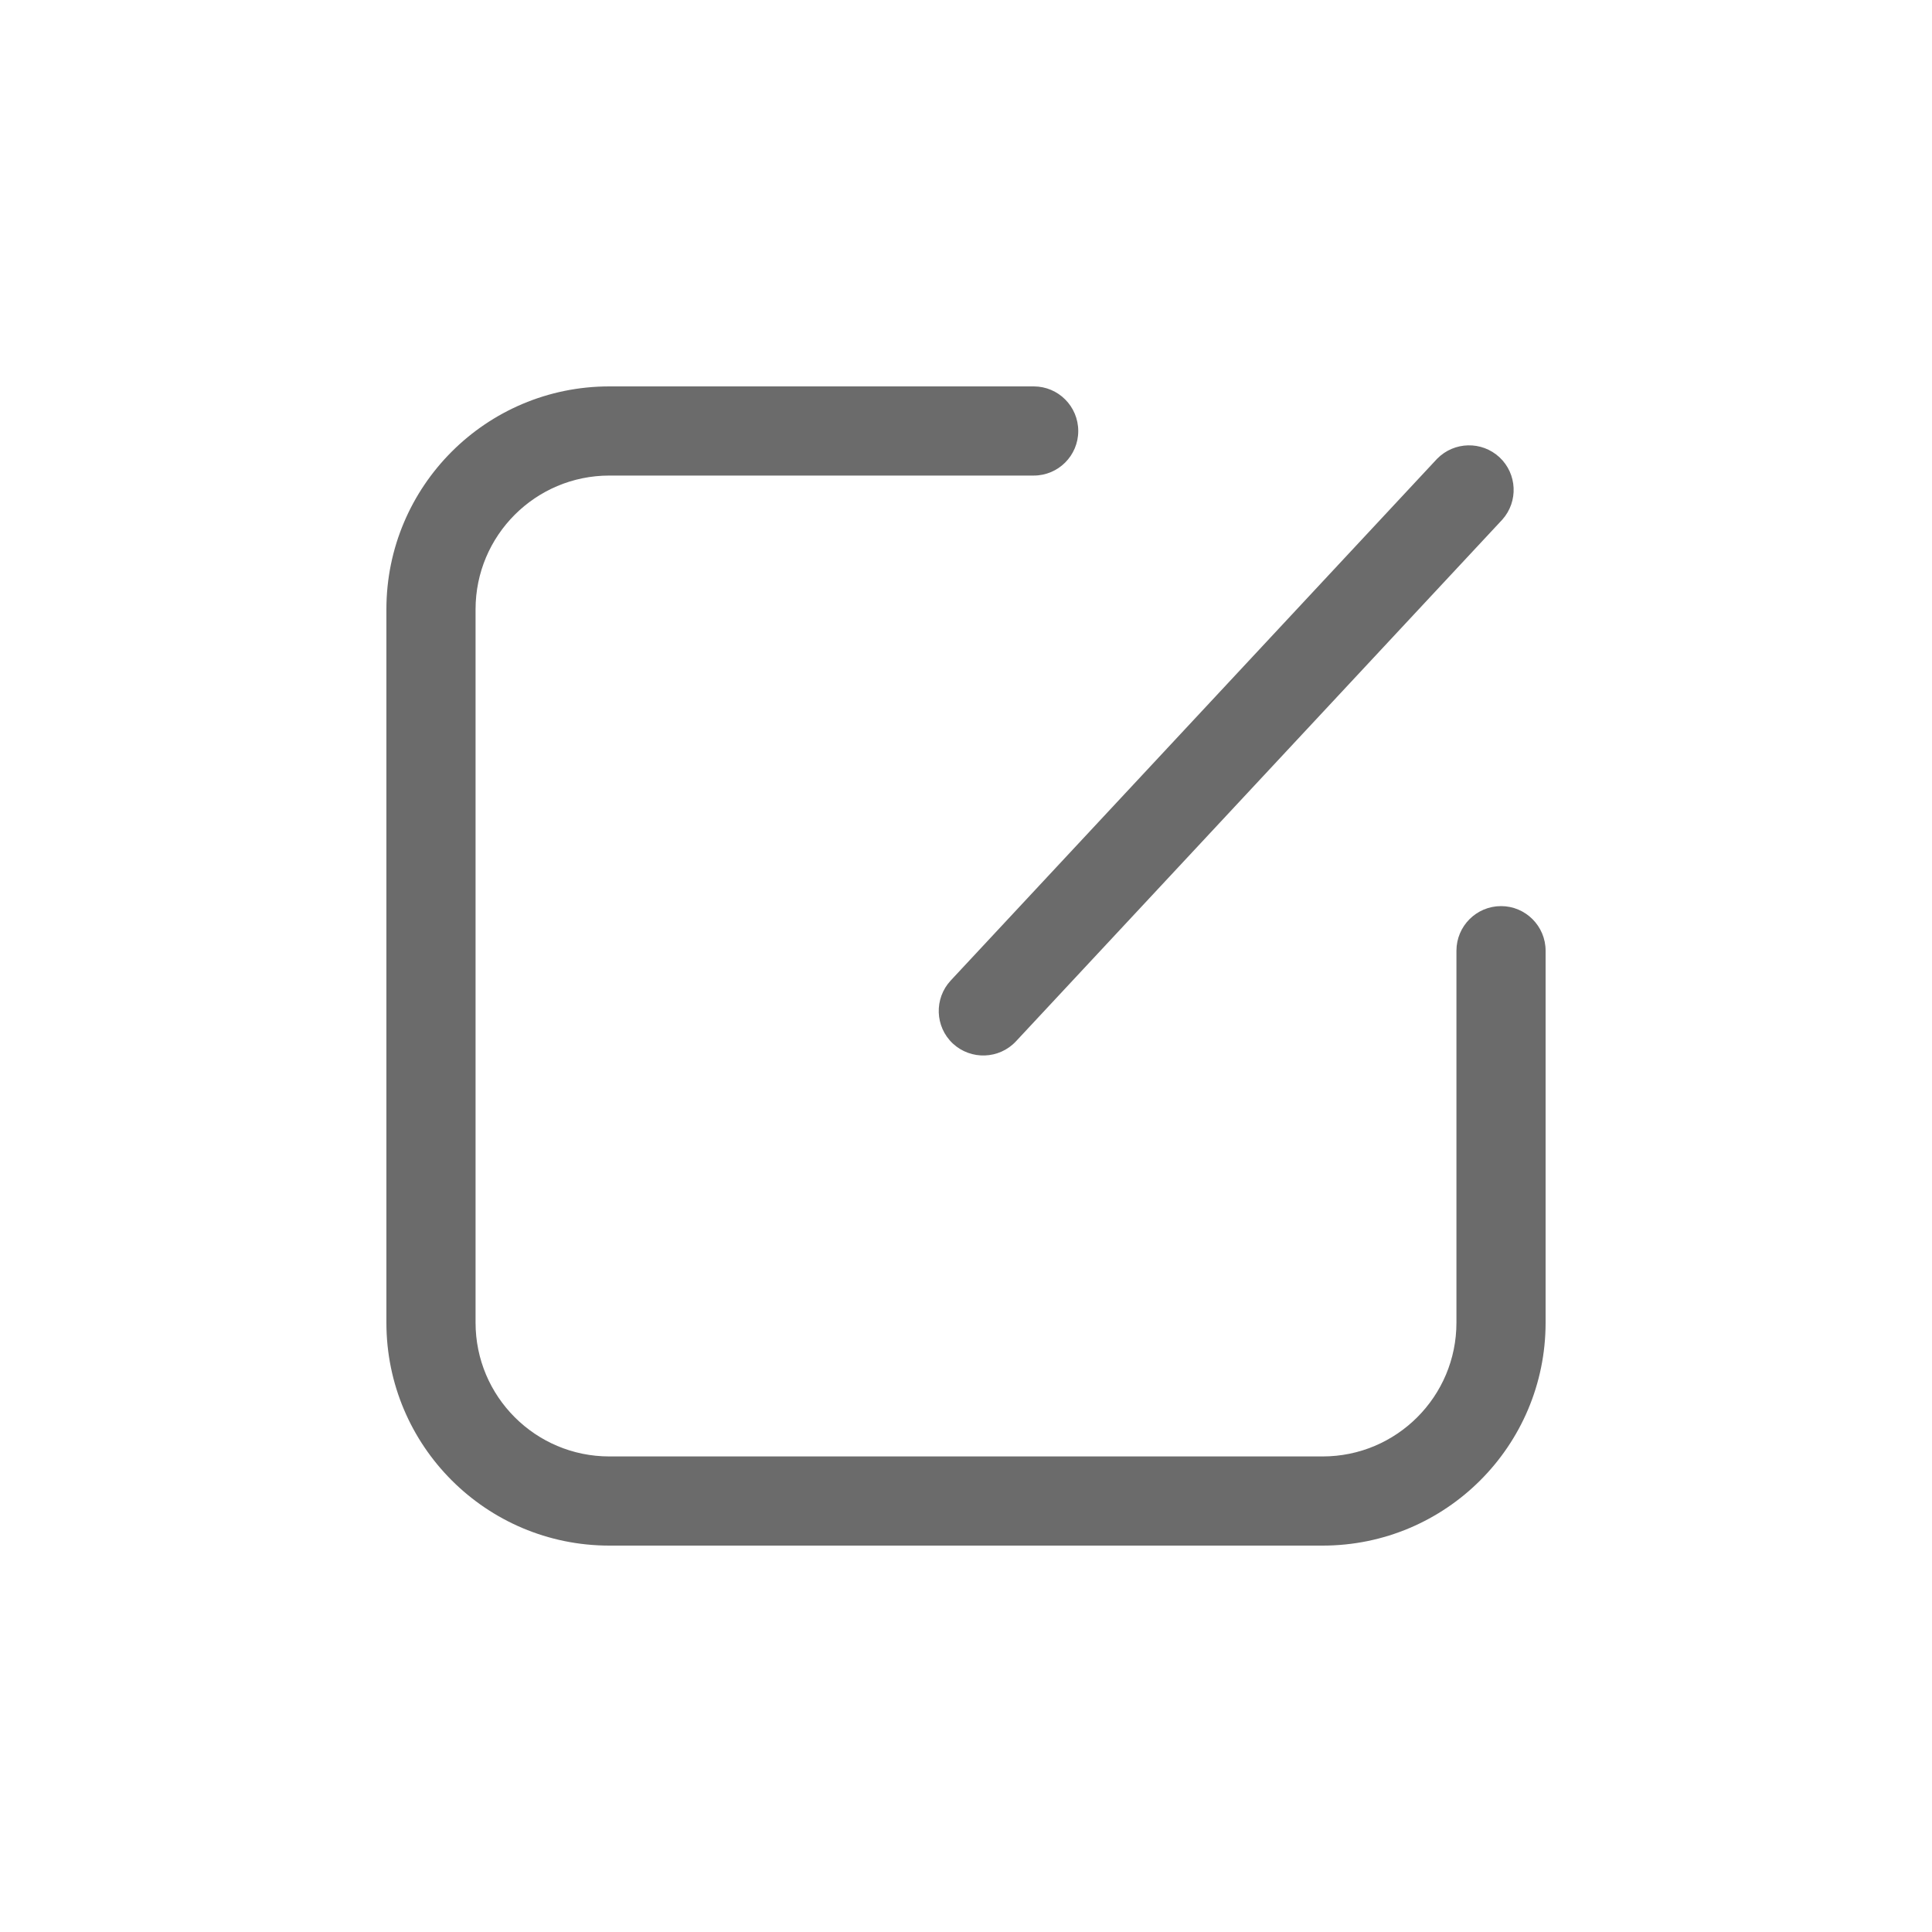
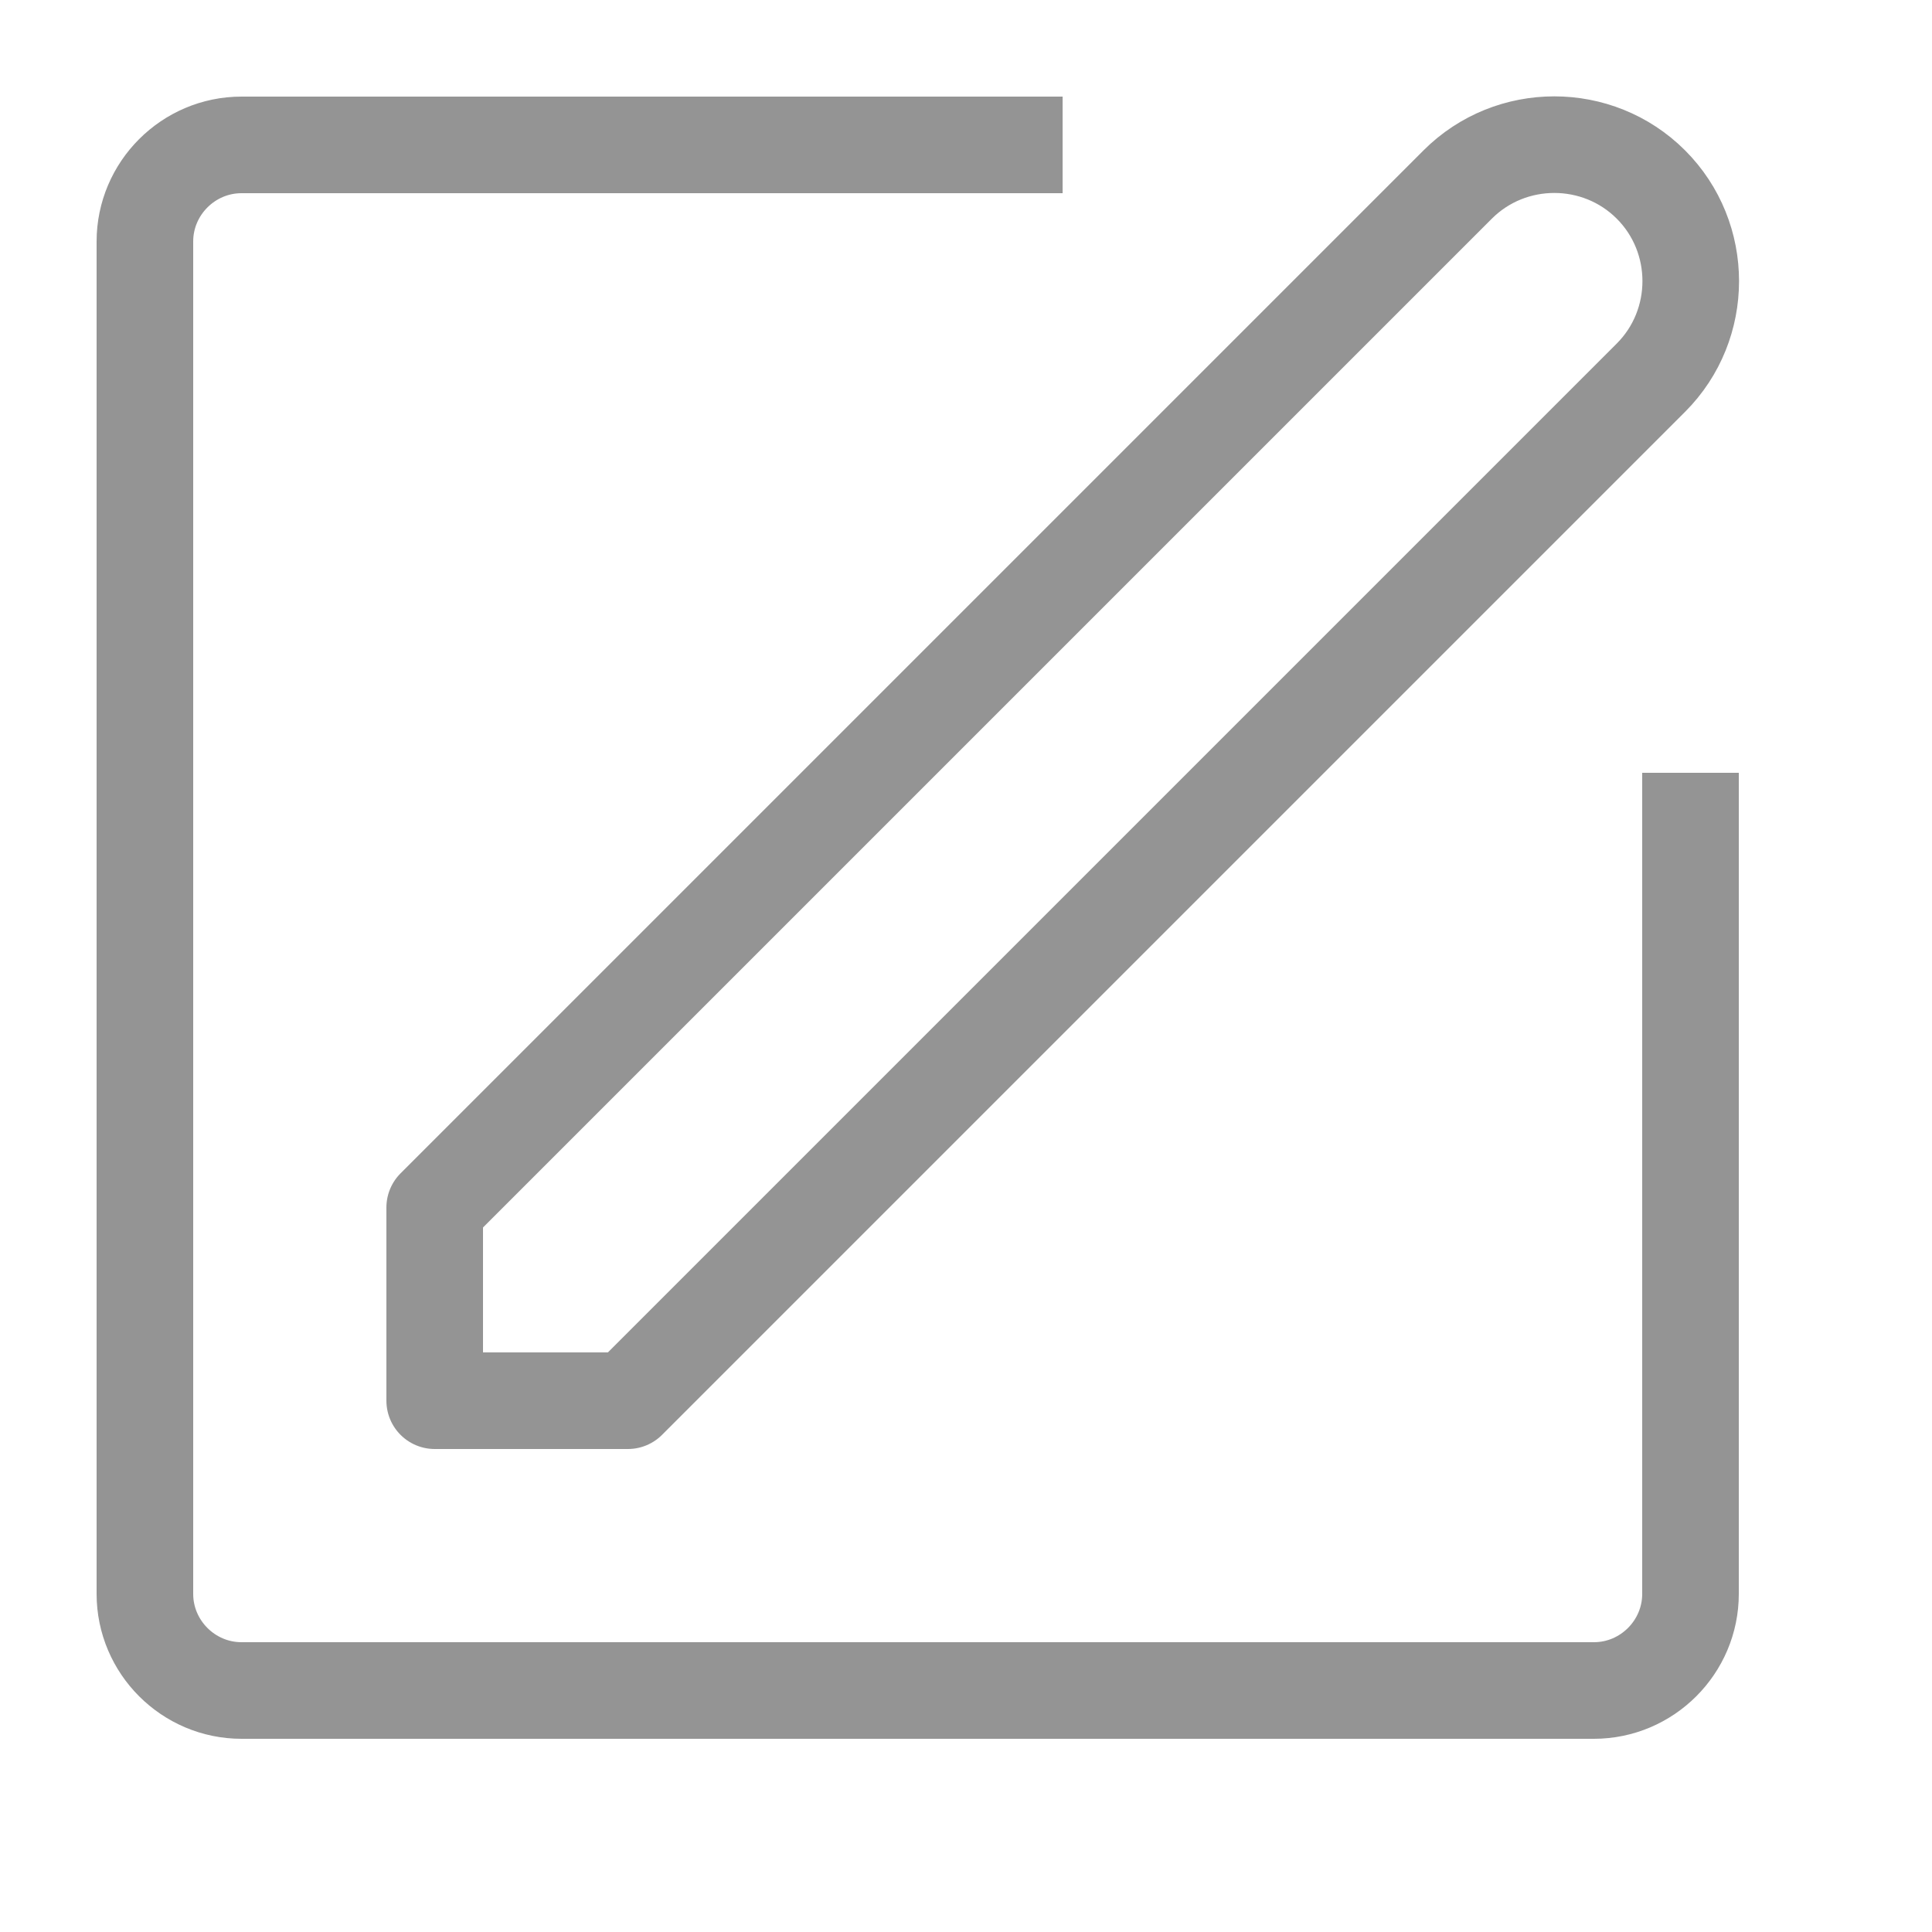
- <svg xmlns="http://www.w3.org/2000/svg" width="20" height="20" viewBox="-3 -3 20 20" fill="none">
-   <path d="M12.077 6.842C12.077 6.587 12.284 6.38 12.539 6.38C12.793 6.38 13 6.587 13 6.842V10.692C13 11.967 11.967 13 10.692 13H3.308C2.033 13 1 11.967 1 10.692V3.308C1 2.033 2.033 1 3.308 1H7.701C7.956 1 8.162 1.207 8.162 1.462C8.162 1.716 7.956 1.923 7.701 1.923H3.308C2.543 1.923 1.923 2.543 1.923 3.308V10.692C1.923 11.457 2.543 12.077 3.308 12.077H10.692C11.457 12.077 12.077 11.457 12.077 10.692V6.842ZM11.877 1.749C12.053 1.57 12.339 1.563 12.523 1.734C12.706 1.905 12.719 2.192 12.552 2.379L7.517 7.78C7.343 7.966 7.051 7.976 6.864 7.803C6.678 7.629 6.668 7.337 6.842 7.15L11.877 1.749Z" fill="#6B6B6B" />
+ <svg xmlns="http://www.w3.org/2000/svg" id="a" width="20" height="20" viewBox="0 0 20 20">
+   <path d="M17.5,8.5v8c0,.55-.45,1-1,1H2.5c-.55,0-1-.45-1-1V2.5c0-.55.45-1,1-1h8M4.5,12.5v2h2L17.09,3.91c.55-.55.55-1.45,0-2s-1.45-.55-2,0L4.5,12.5Z" style="fill:none; stroke:#949494; stroke-linecap:square; stroke-linejoin:round;" />
</svg>
